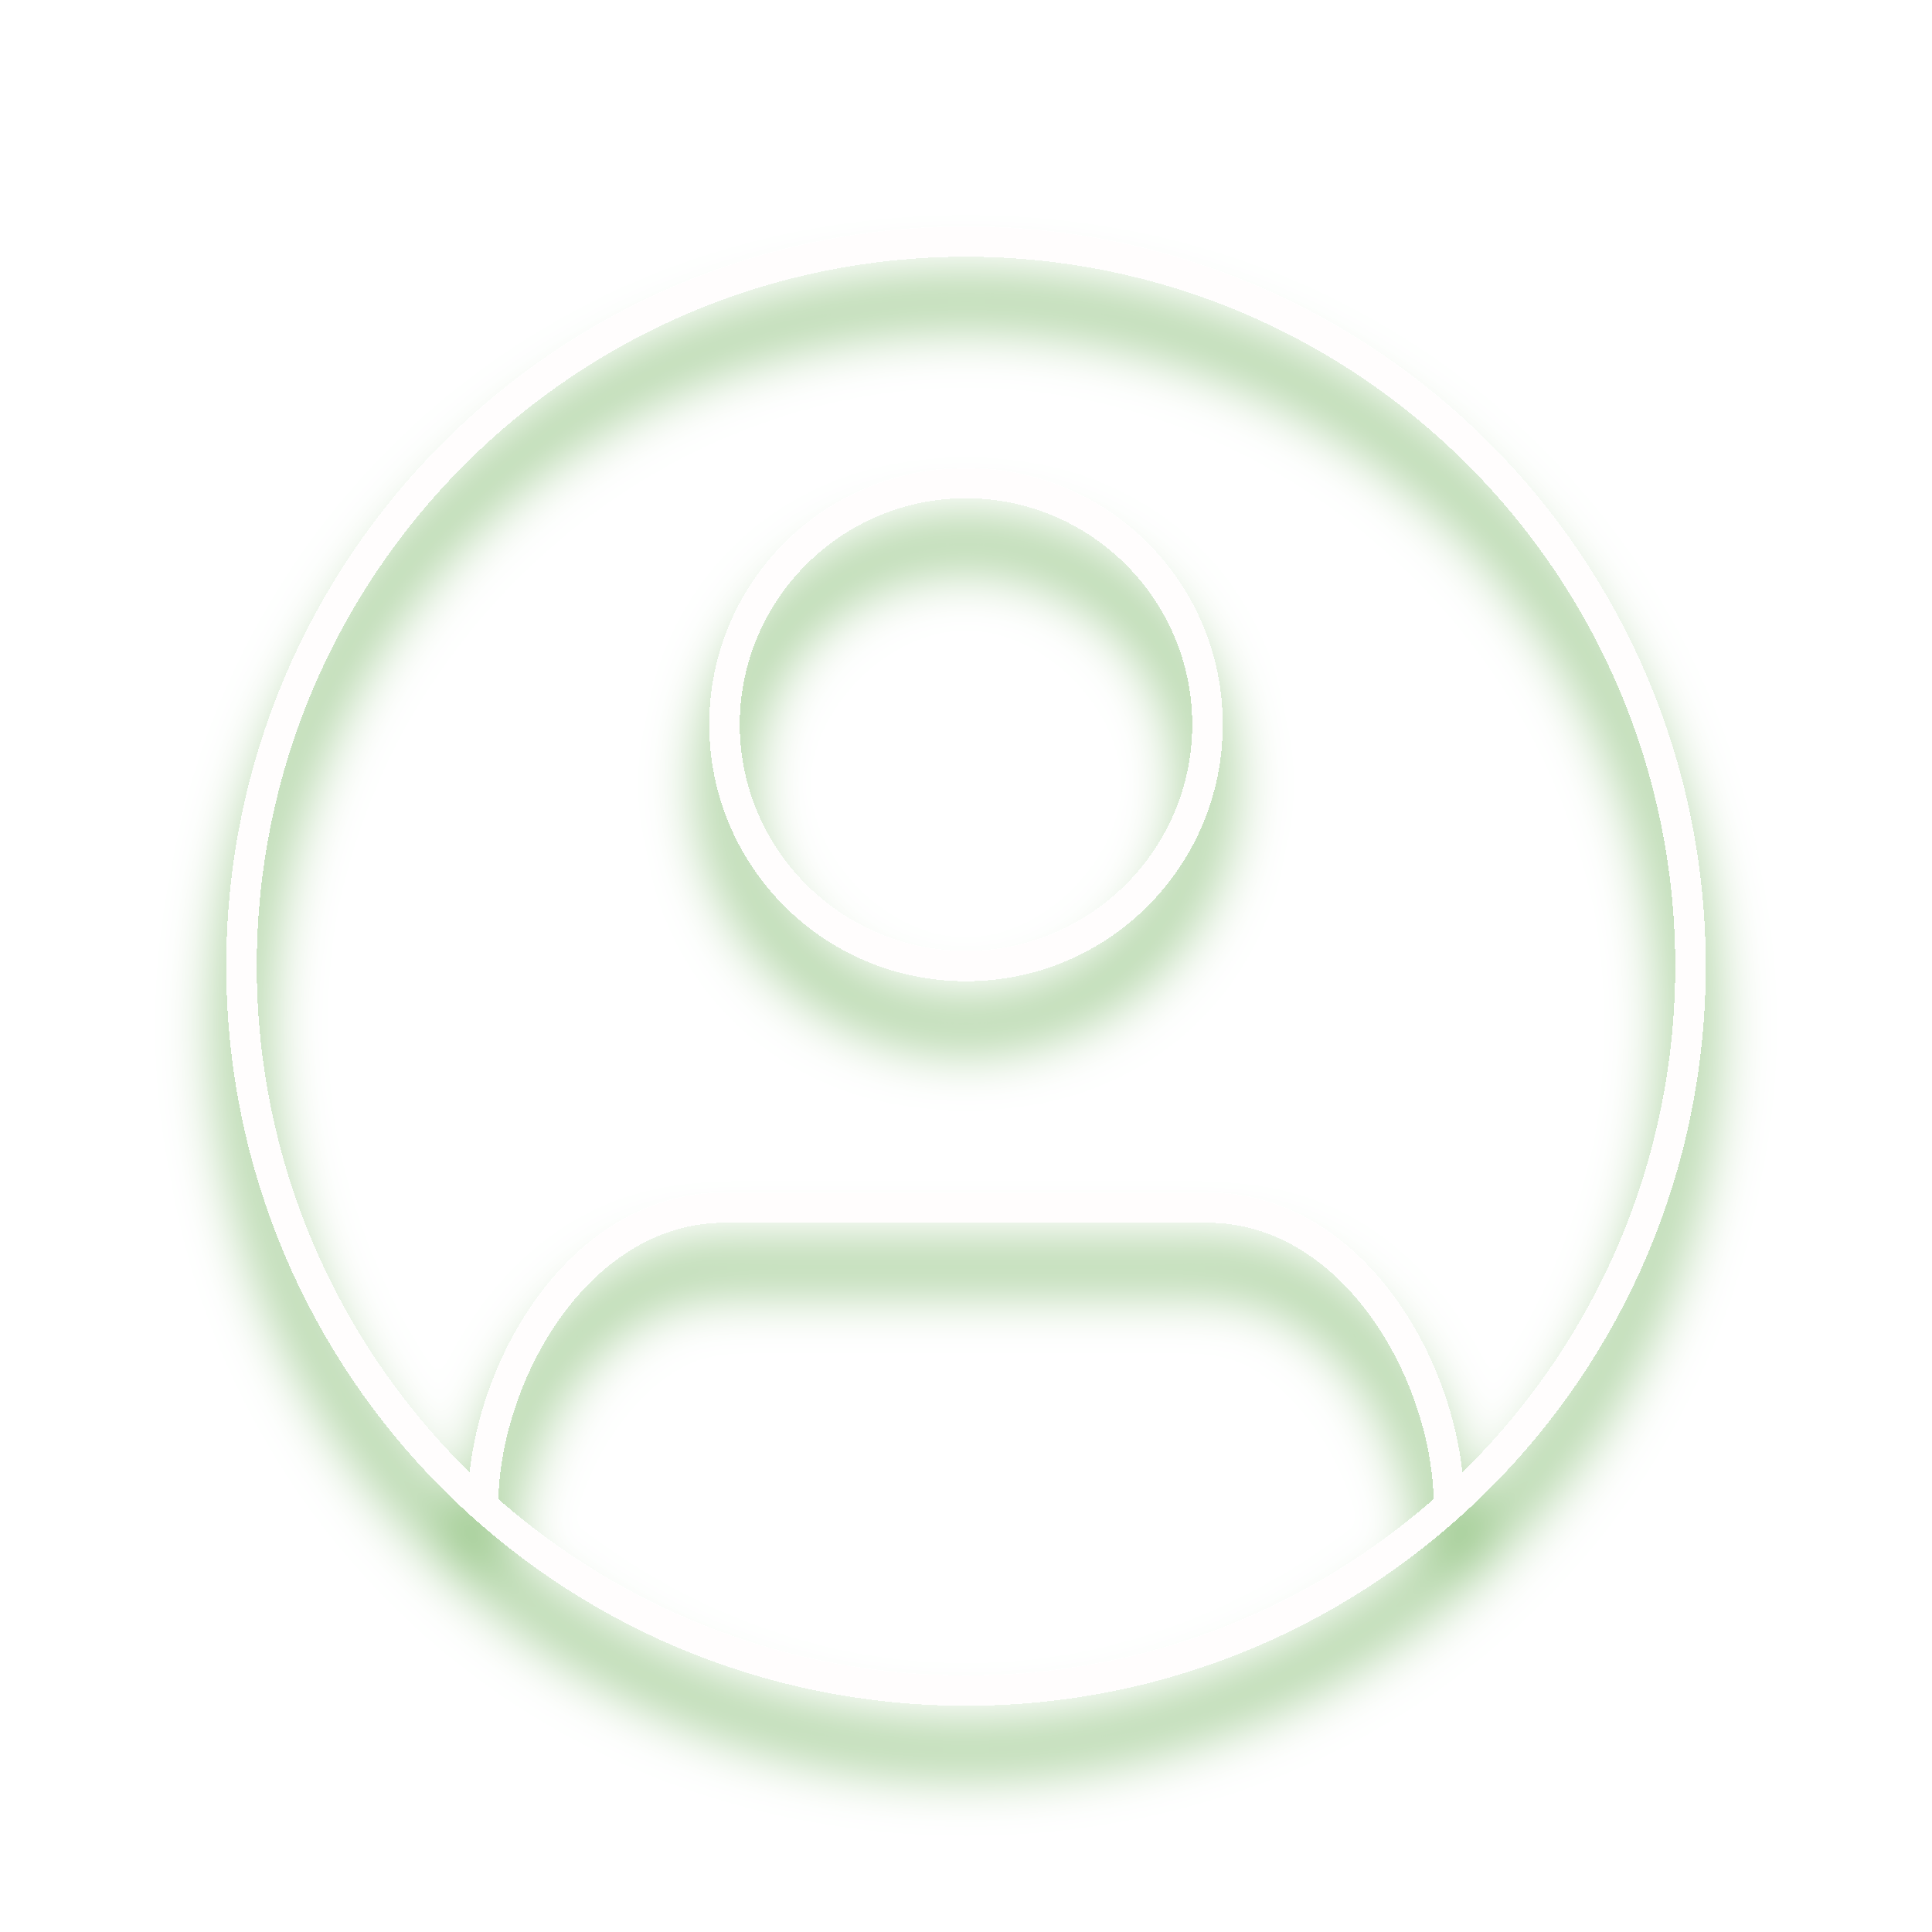
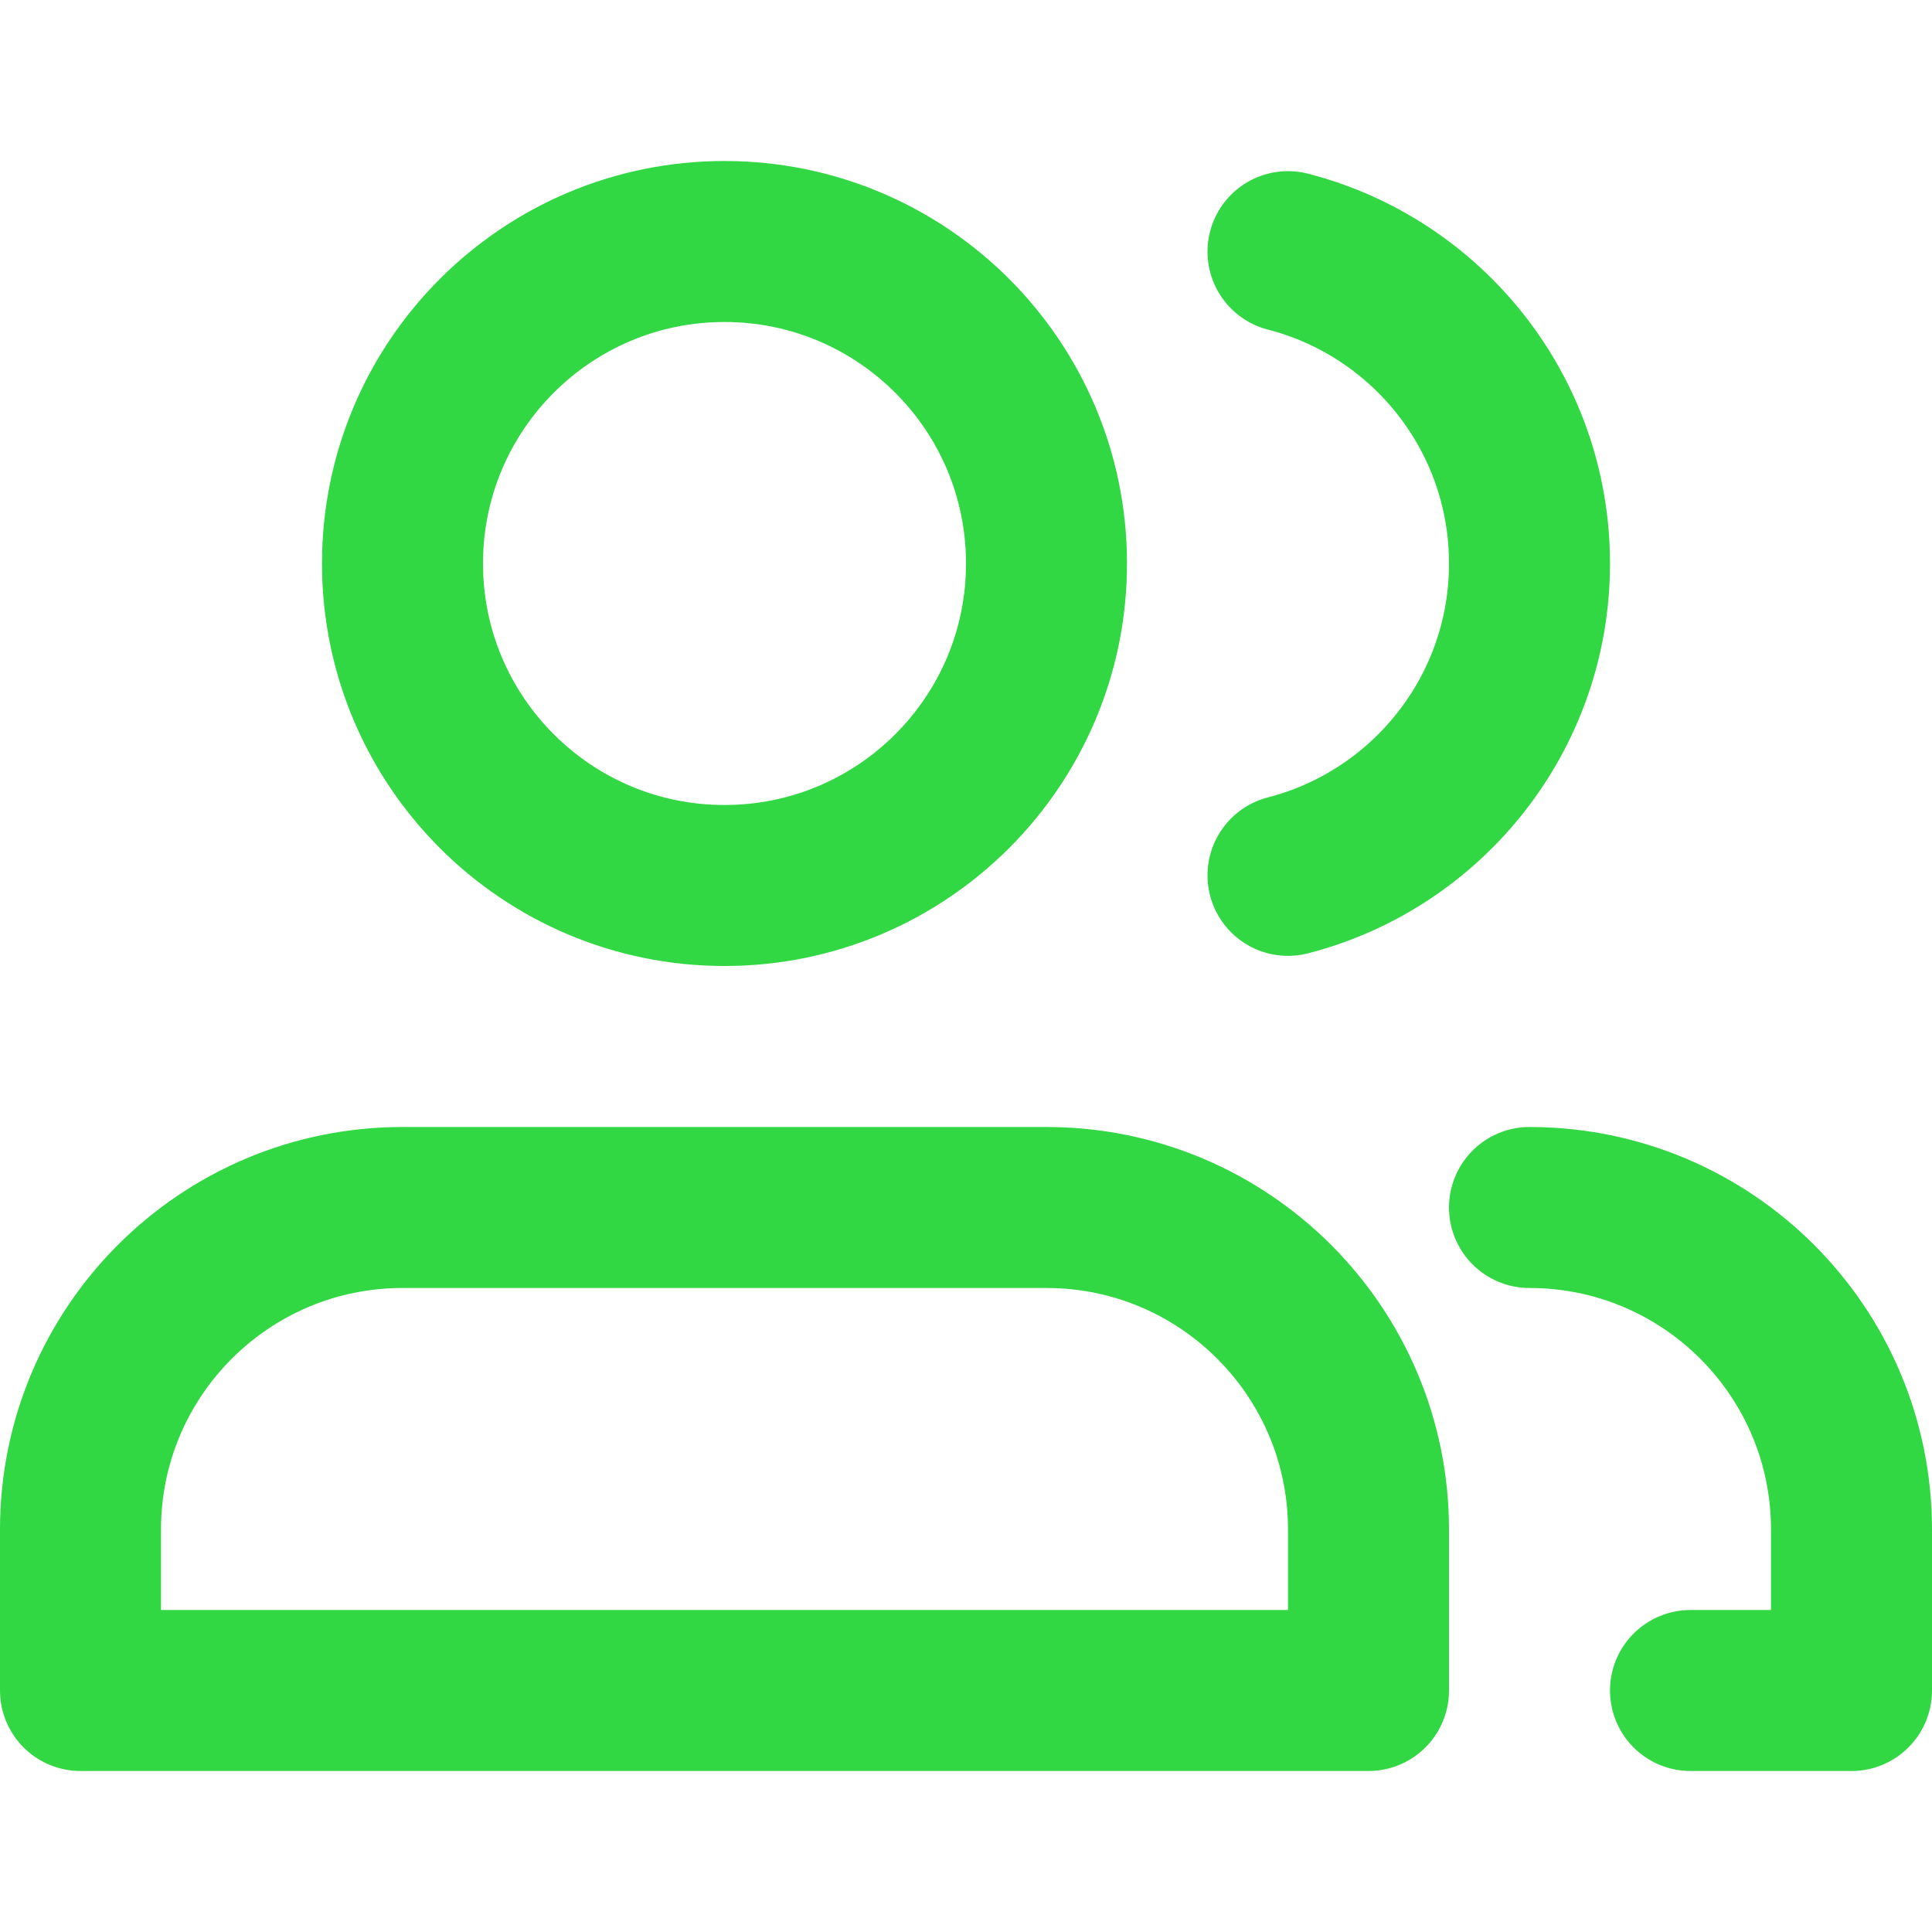
- <svg xmlns="http://www.w3.org/2000/svg" width="130" height="130" viewBox="0 0 130 130" fill="none">
-   <g filter="url(#filter0_d_13_27)">
-     <path d="M97.5 101.337C97.5 92.563 91.153 81.25 81.25 81.25H48.75C38.847 81.25 32.5 92.563 32.5 101.337M16.25 65C16.25 38.076 38.076 16.25 65 16.25C91.924 16.25 113.75 38.076 113.75 65C113.75 91.924 91.924 113.75 65 113.75C38.076 113.75 16.25 91.924 16.25 65ZM81.25 48.75C81.25 57.725 73.975 65 65 65C56.025 65 48.75 57.725 48.75 48.75C48.75 39.775 56.025 32.5 65 32.5C73.975 32.5 81.25 39.775 81.25 48.75Z" stroke="#FFFDFD" stroke-width="2" stroke-linecap="round" stroke-linejoin="round" />
-   </g>
-   <defs>
-     <filter id="filter0_d_13_27" x="-4" y="0" width="138" height="138" filterUnits="userSpaceOnUse" color-interpolation-filters="sRGB">
-       <feFlood flood-opacity="0" result="BackgroundImageFix" />
-       <feColorMatrix in="SourceAlpha" type="matrix" values="0 0 0 0 0 0 0 0 0 0 0 0 0 0 0 0 0 0 127 0" result="hardAlpha" />
-       <feOffset dy="4" />
-       <feGaussianBlur stdDeviation="2" />
-       <feComposite in2="hardAlpha" operator="out" />
-       <feColorMatrix type="matrix" values="0 0 0 0 0.463 0 0 0 0 0.707 0 0 0 0 0.382 0 0 0 1 0" />
-       <feBlend mode="normal" in2="BackgroundImageFix" result="effect1_dropShadow_13_27" />
-       <feBlend mode="normal" in="SourceGraphic" in2="effect1_dropShadow_13_27" result="shape" />
-     </filter>
-   </defs>
+ <svg xmlns="http://www.w3.org/2000/svg" width="24" height="24" viewBox="0 0 24 24" fill="none">
+   <path d="M19 15C21.209 15 23 16.791 23 19V21H21M16 10.874C17.725 10.43 19 8.864 19 7C19 5.136 17.725 3.57 16 3.126M13 7C13 9.209 11.209 11 9 11C6.791 11 5 9.209 5 7C5 4.791 6.791 3 9 3C11.209 3 13 4.791 13 7ZM5 15H13C15.209 15 17 16.791 17 19V21H1V19C1 16.791 2.791 15 5 15Z" stroke="#31D843" stroke-width="2" stroke-linecap="round" stroke-linejoin="round" />
</svg>
